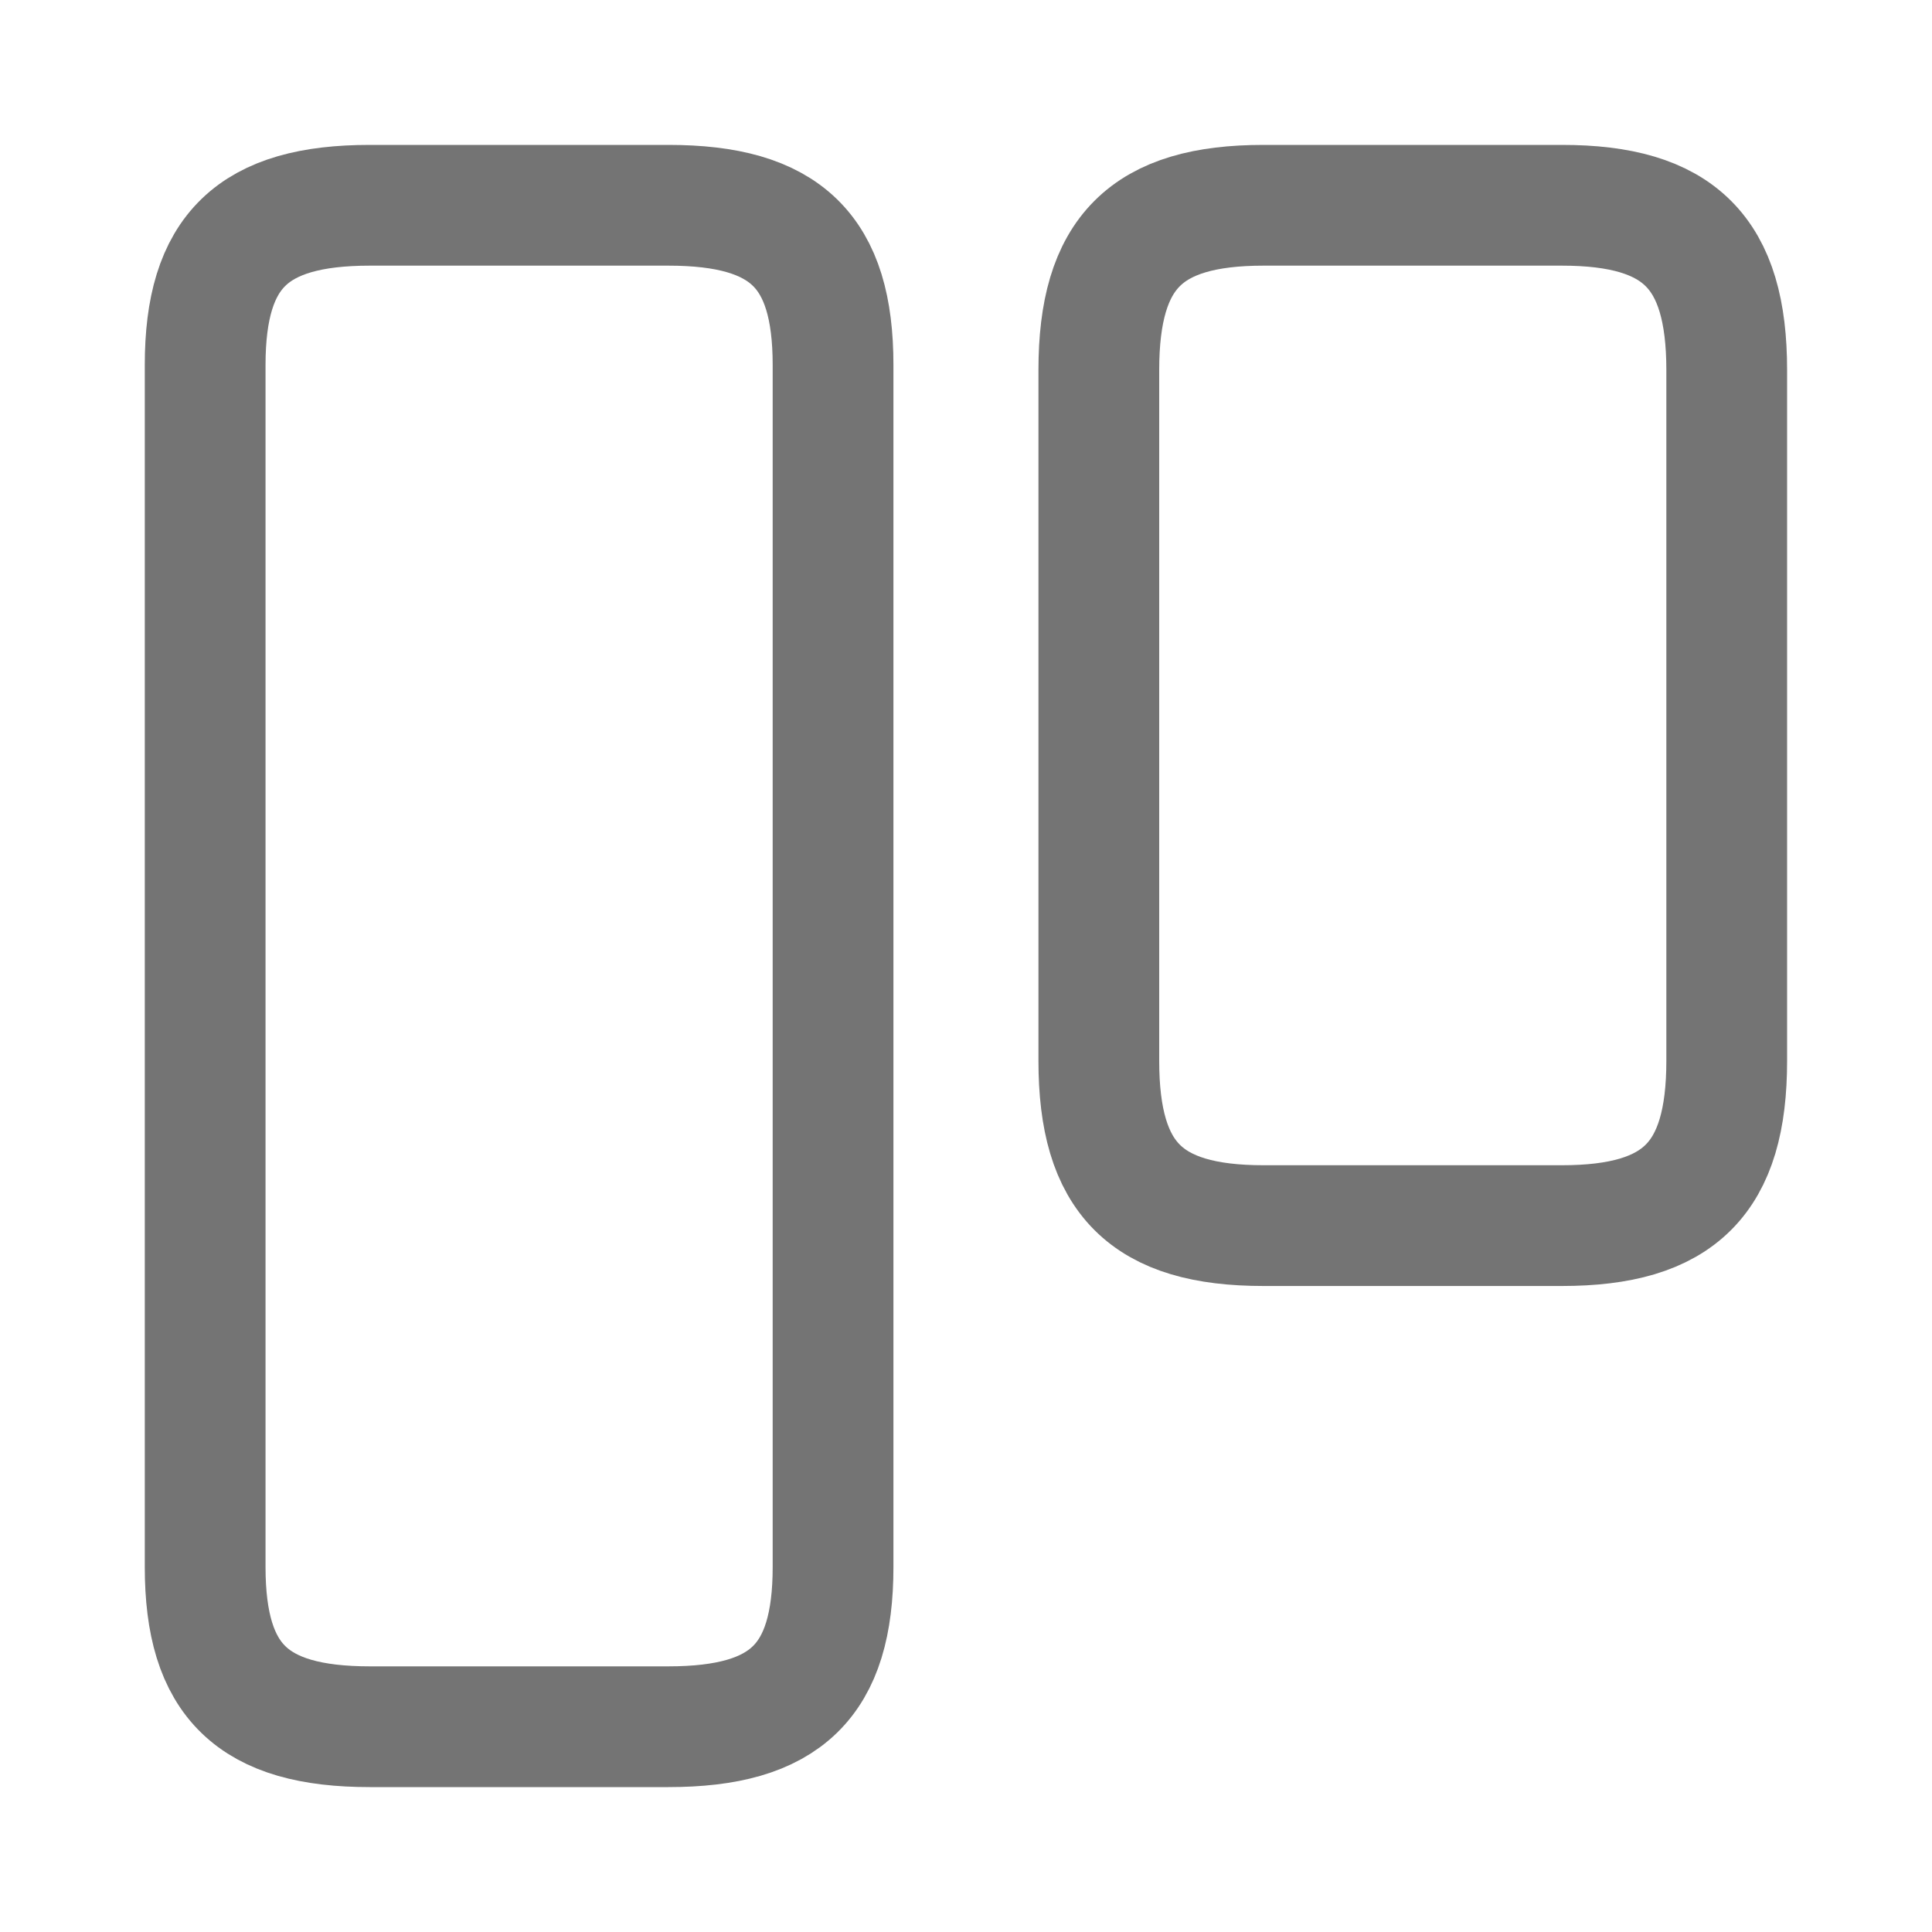
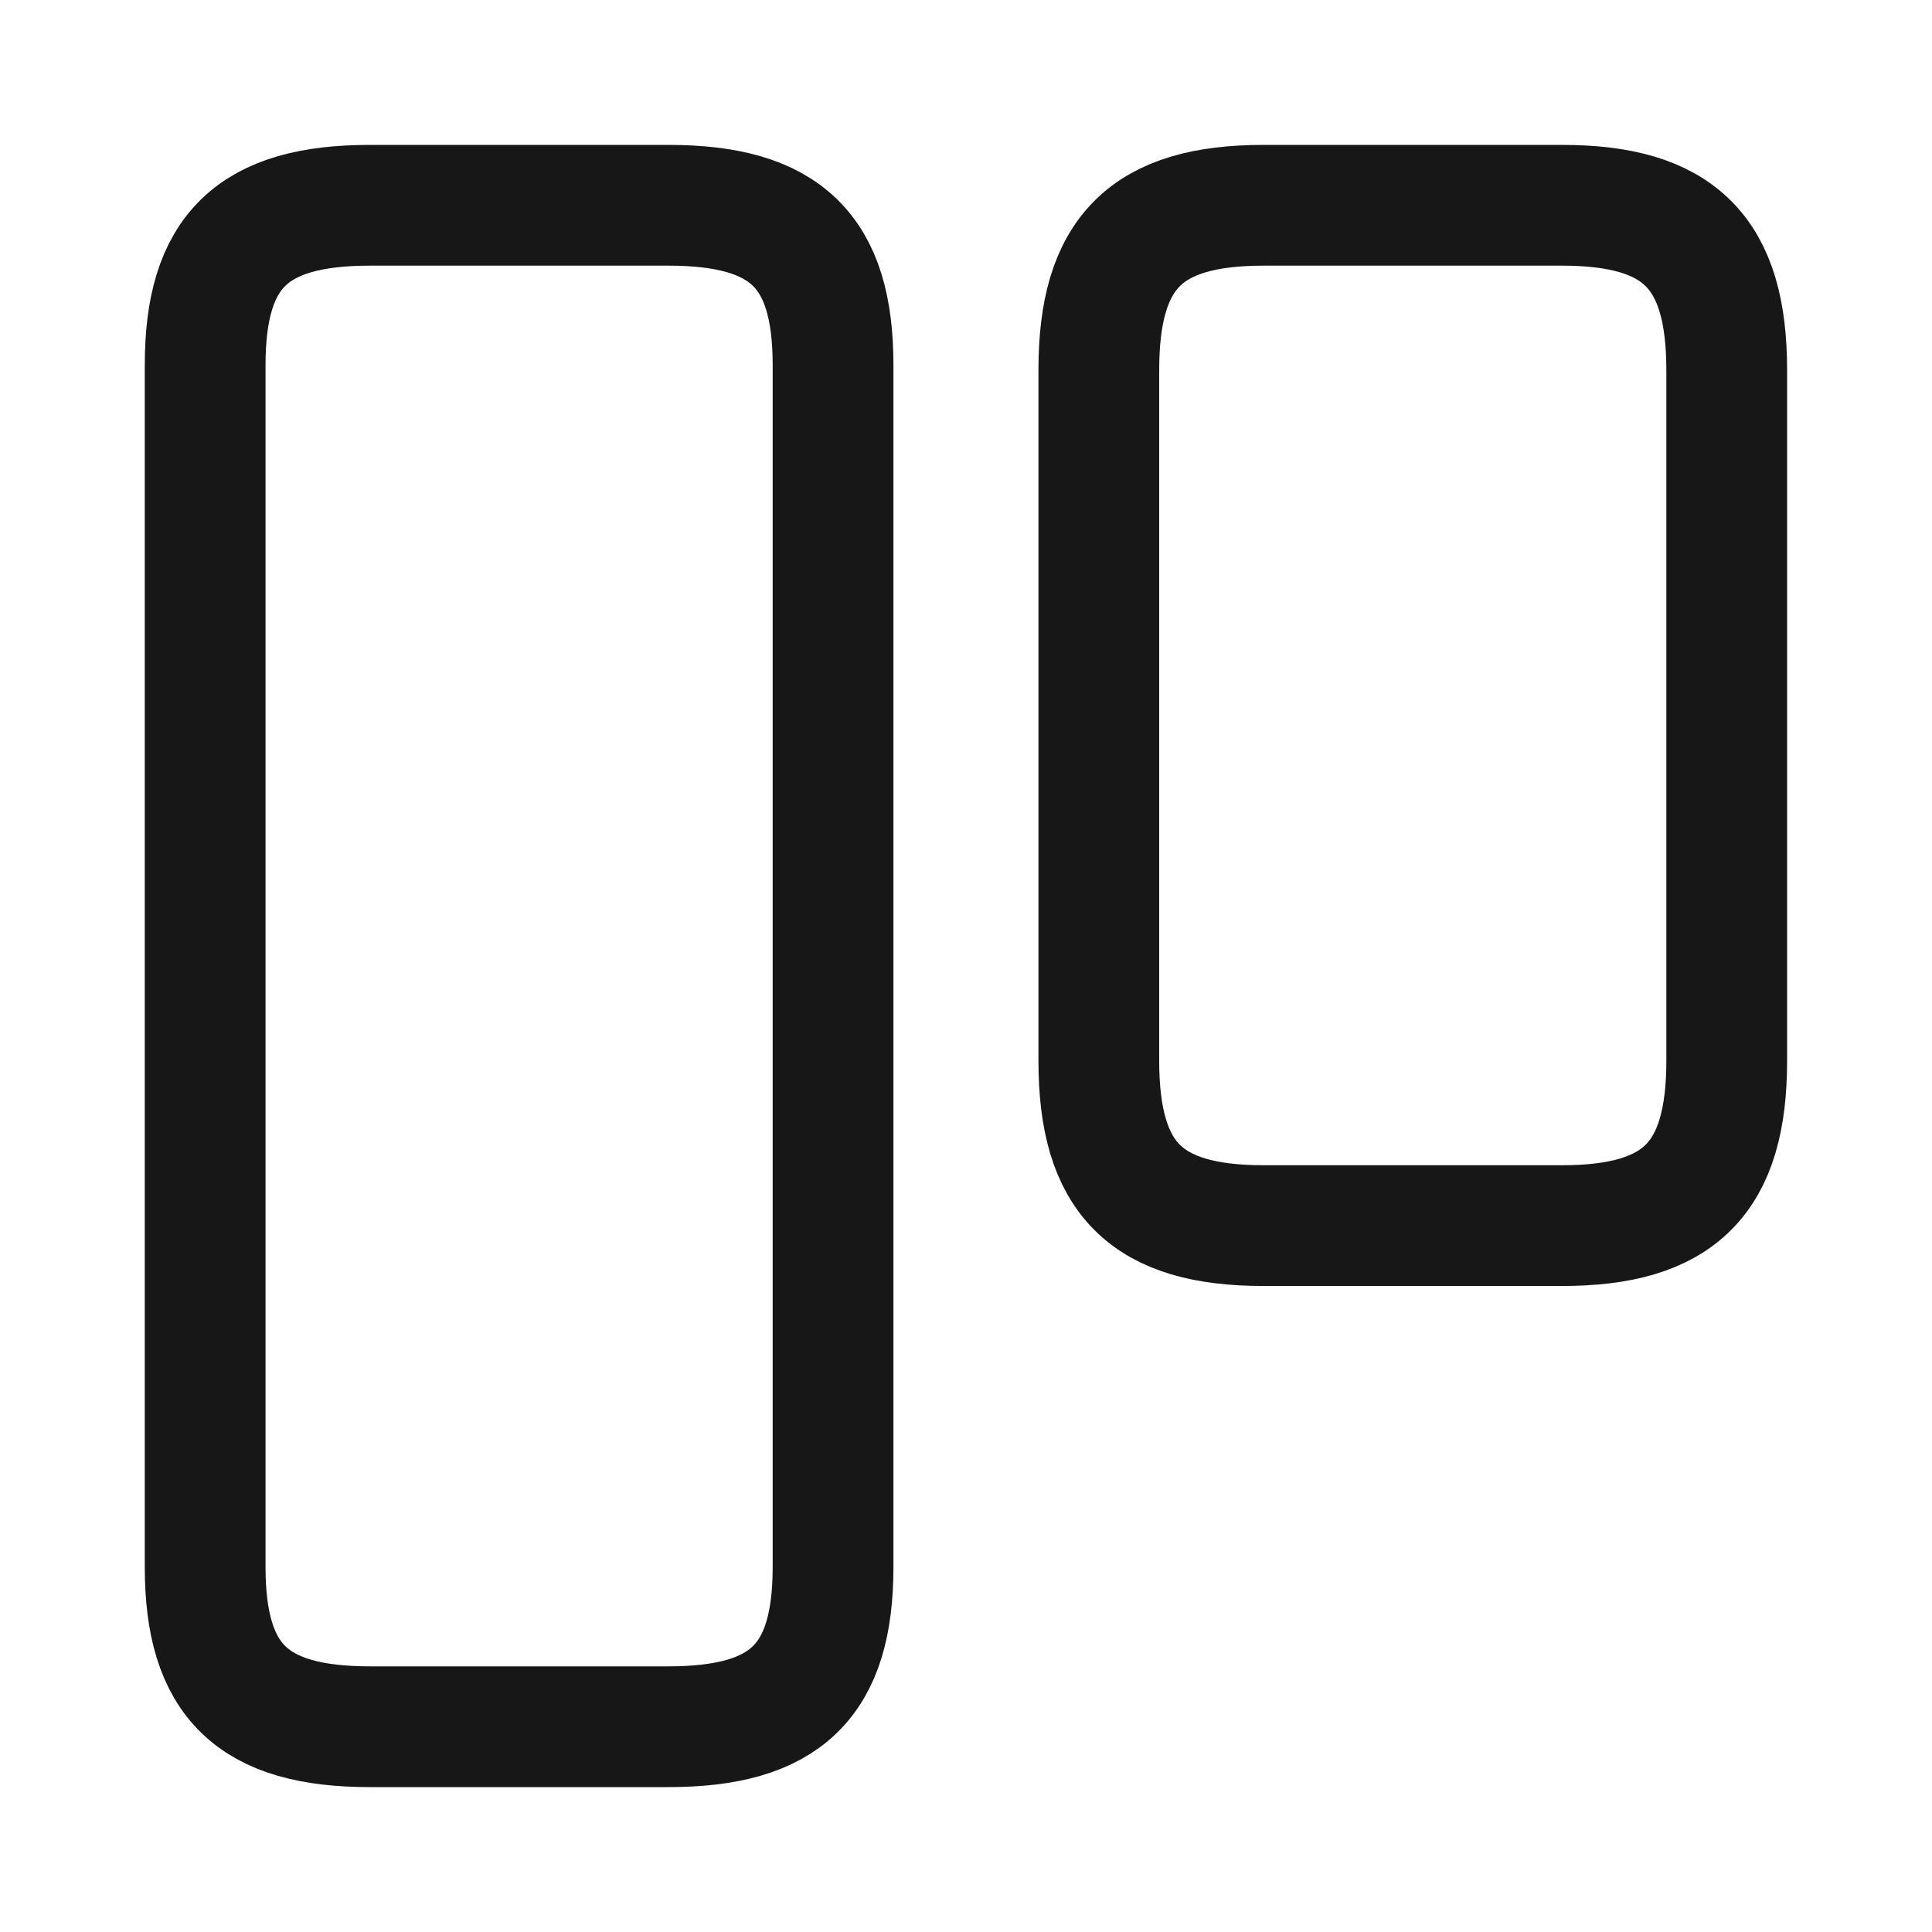
<svg xmlns="http://www.w3.org/2000/svg" width="16" height="16" viewBox="0 0 16 16" fill="none">
-   <g opacity="0.6">
-     <path d="M6.899 12.977V3.023C6.899 2.078 6.508 1.7 5.535 1.7H3.063C2.091 1.7 1.699 2.078 1.699 3.023V12.977C1.699 13.922 2.091 14.3 3.063 14.3H5.535C6.508 14.3 6.899 13.922 6.899 12.977Z" stroke="#171717" stroke-linecap="round" stroke-linejoin="round" />
-     <path d="M14.3 8.785V3.065C14.3 2.09 13.908 1.7 12.935 1.7H10.464C9.491 1.7 9.1 2.09 9.1 3.065V8.785C9.1 9.76 9.491 10.15 10.464 10.15H12.935C13.908 10.15 14.3 9.76 14.3 8.785Z" stroke="#171717" stroke-linecap="round" stroke-linejoin="round" />
-   </g>
+   <path d="M6.899 12.977V3.023C6.899 2.078 6.508 1.7 5.535 1.7H3.063C2.091 1.7 1.699 2.078 1.699 3.023V12.977C1.699 13.922 2.091 14.3 3.063 14.3H5.535C6.508 14.3 6.899 13.922 6.899 12.977Z" stroke="#171717" stroke-linecap="round" stroke-linejoin="round" />
+   <path d="M14.3 8.785V3.065C14.3 2.09 13.908 1.7 12.935 1.7H10.464C9.491 1.7 9.1 2.09 9.1 3.065V8.785C9.1 9.76 9.491 10.15 10.464 10.15H12.935C13.908 10.15 14.3 9.76 14.3 8.785Z" stroke="#171717" stroke-linecap="round" stroke-linejoin="round" />
</svg>
